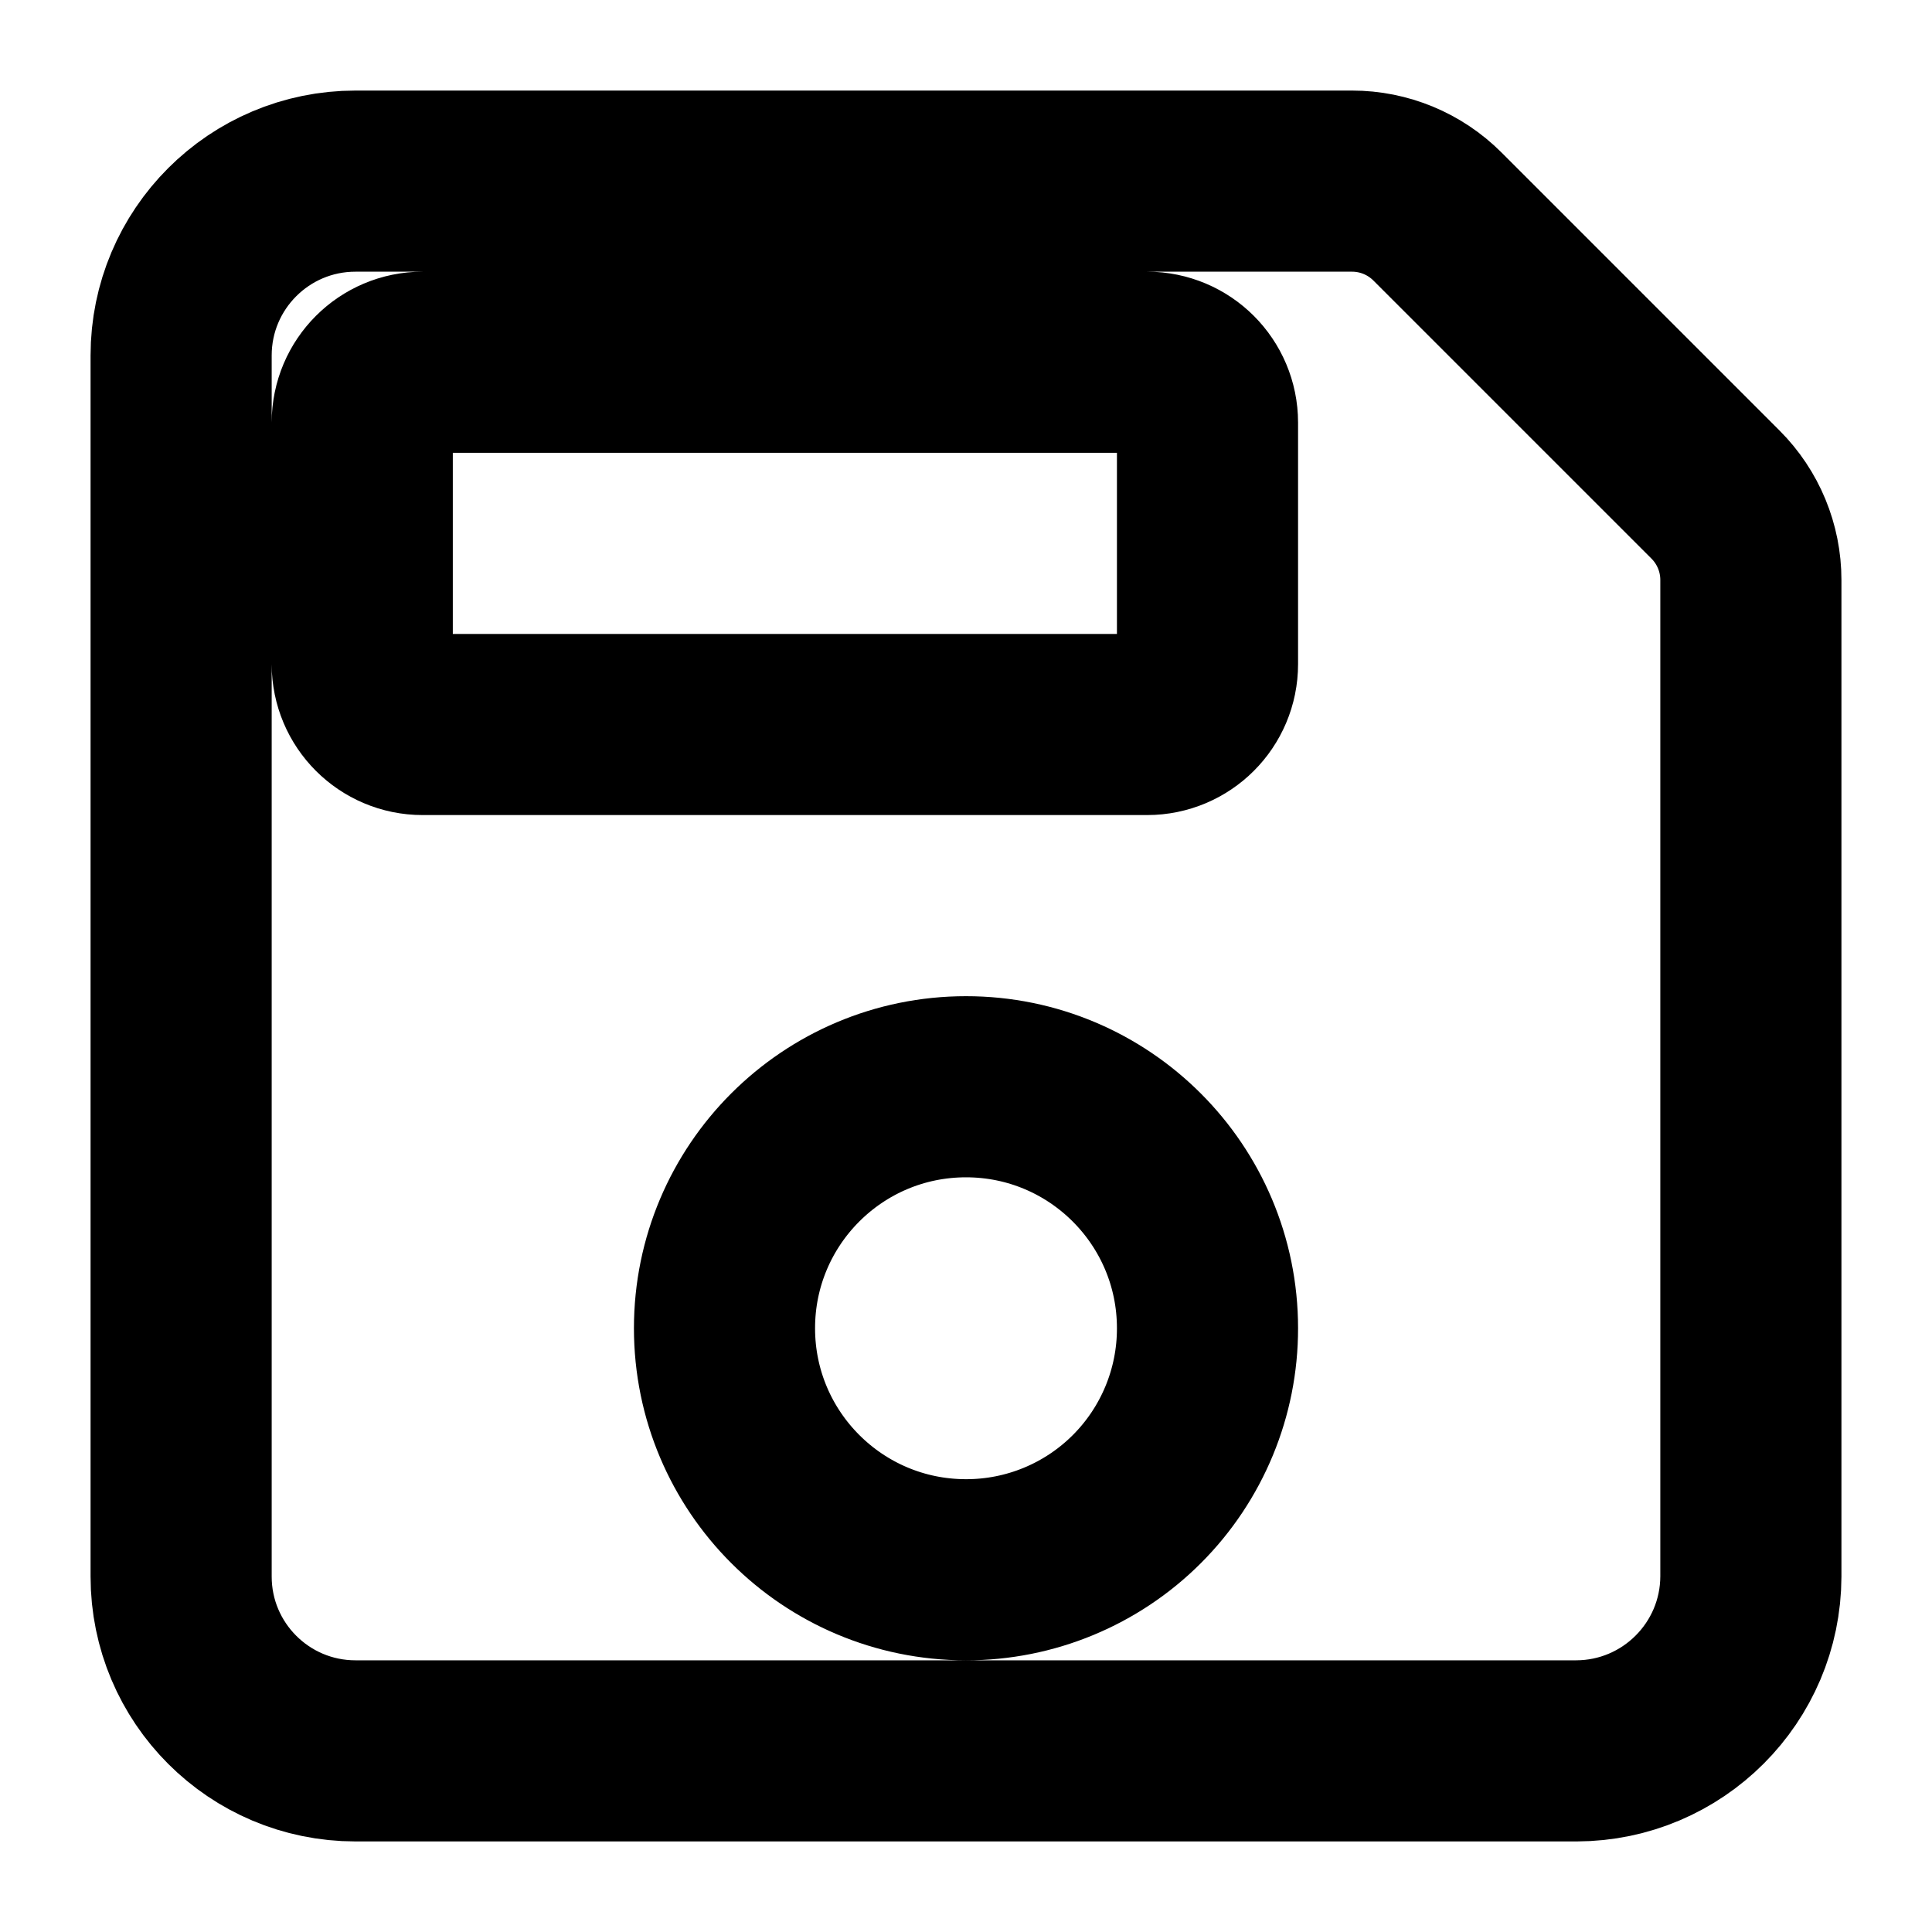
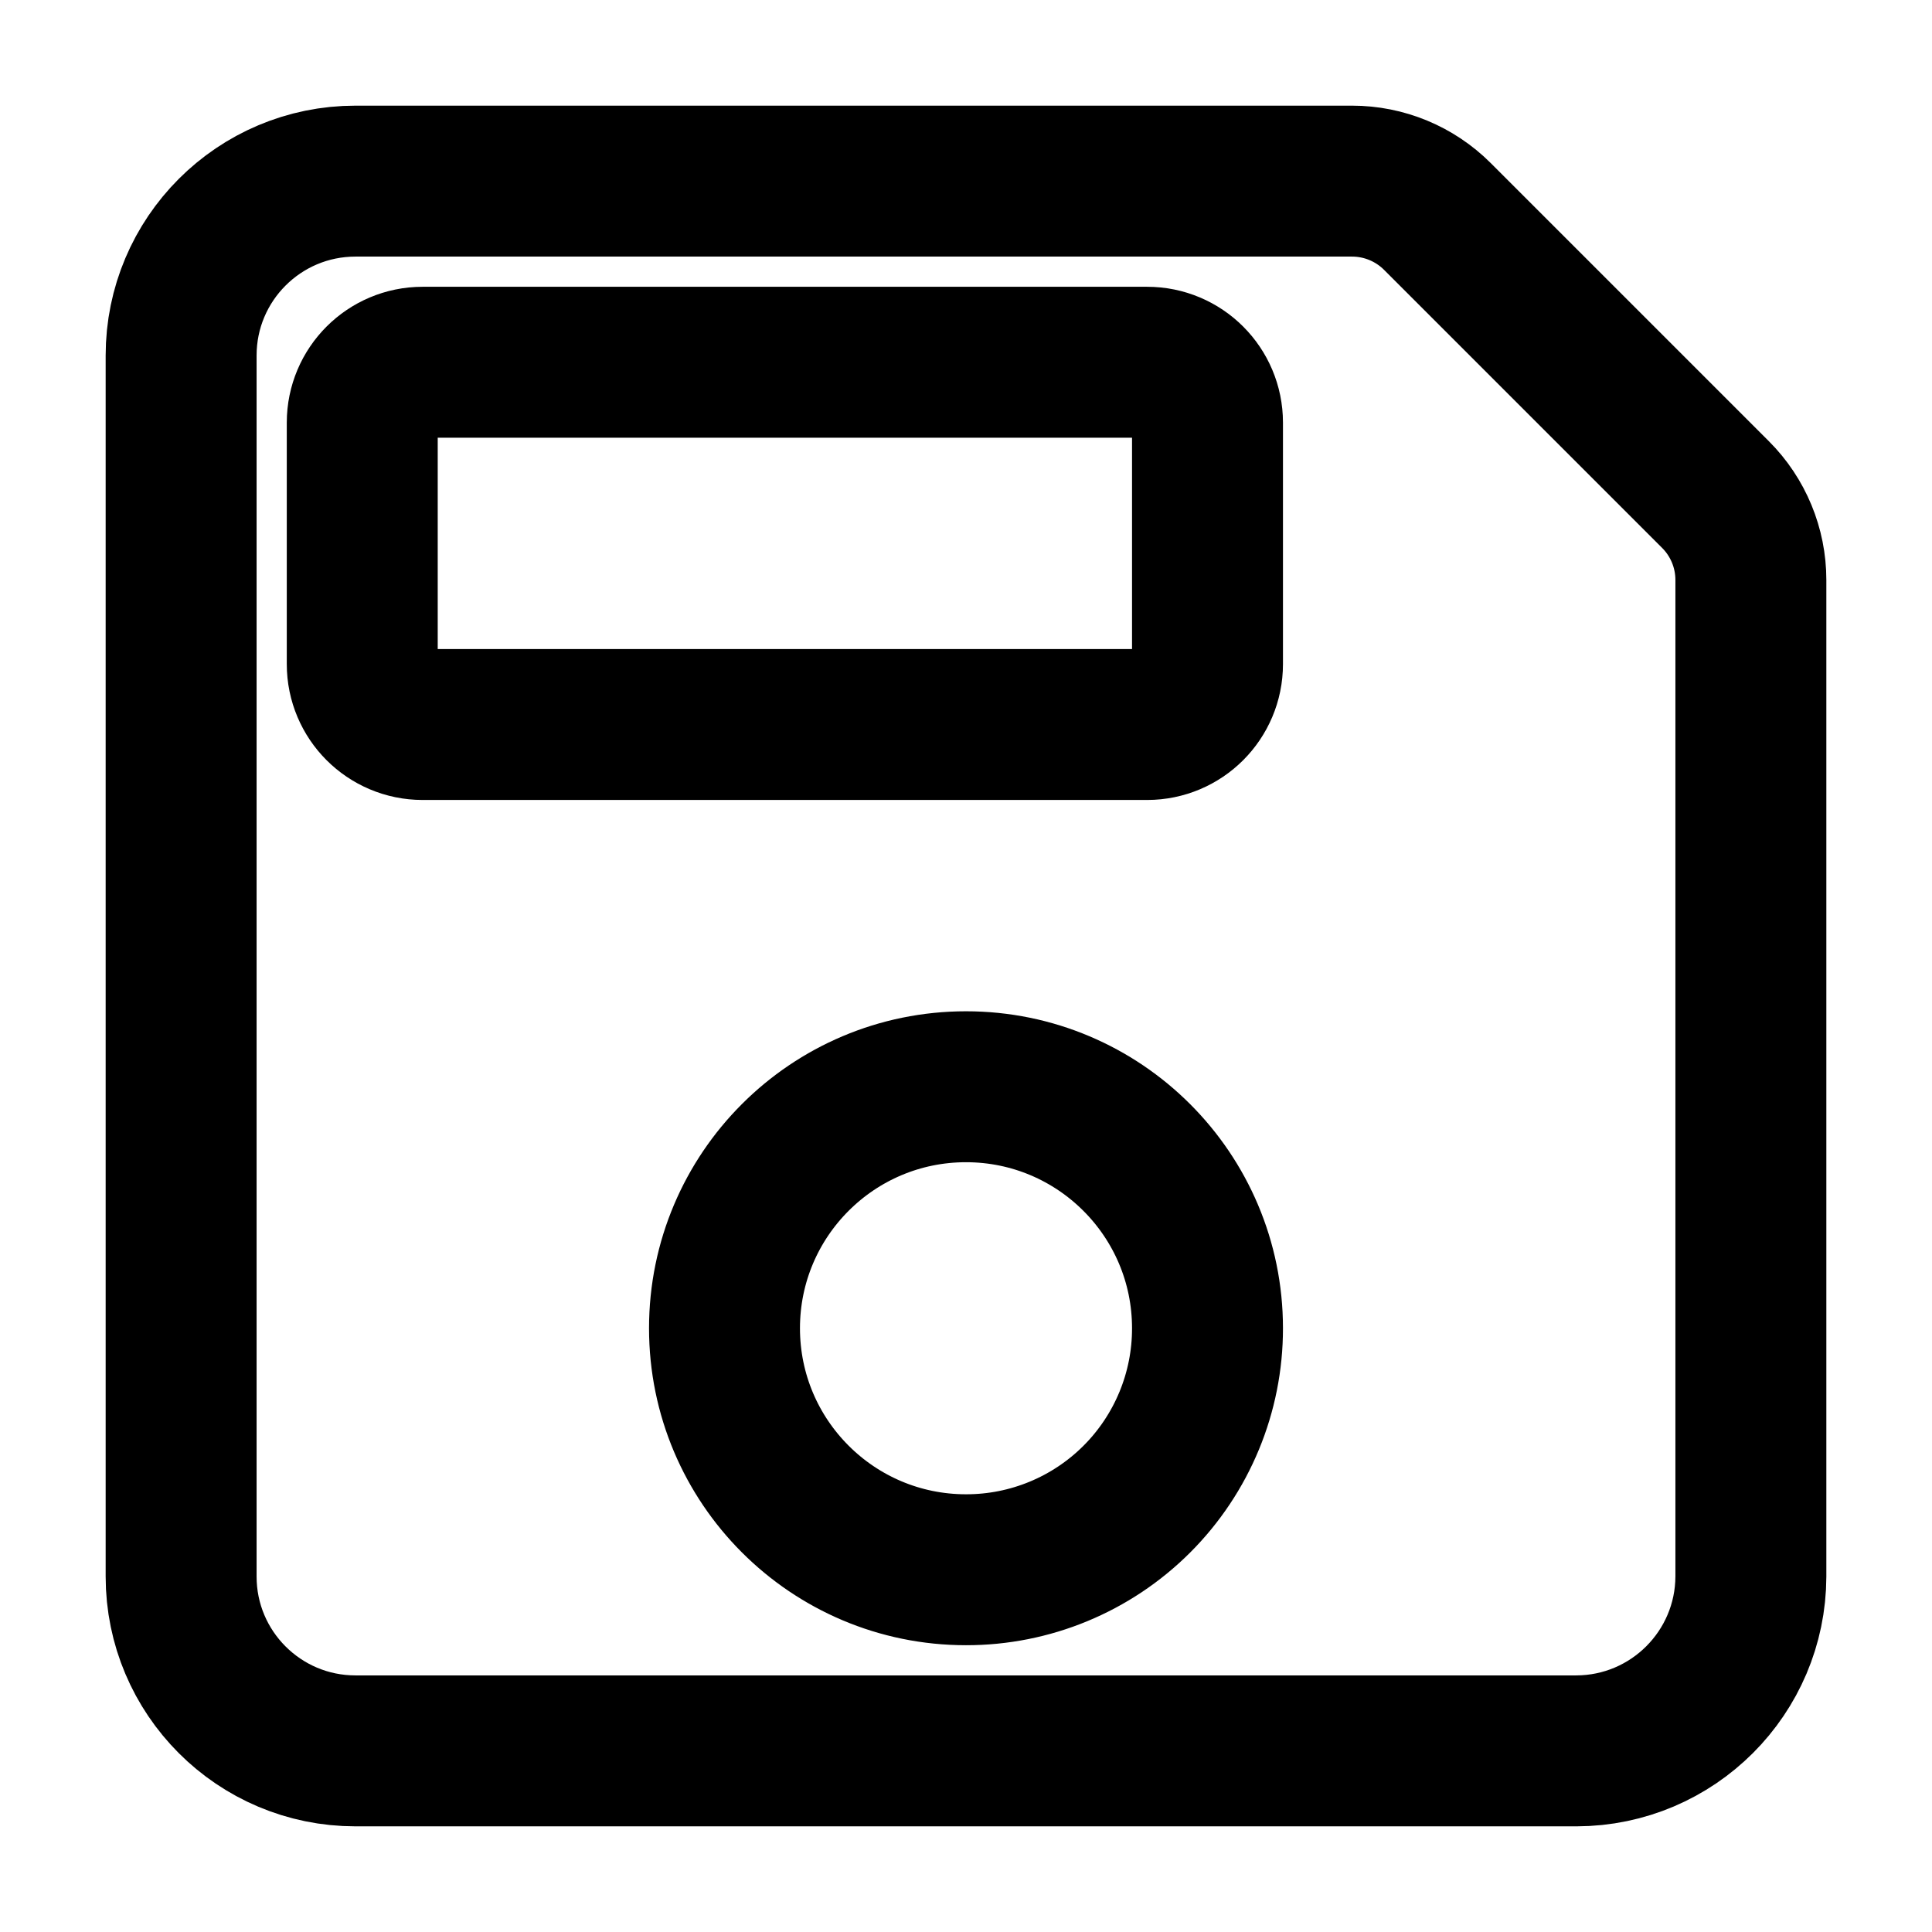
<svg xmlns="http://www.w3.org/2000/svg" width="512" height="512" viewBox="0 0 512 512">
-   <path d="M380.93,57.37A32,32,0,0,0,358.3,48H94.22A46.21,46.21,0,0,0,48,94.22V417.78A46.21,46.21,0,0,0,94.22,464H417.78A46.36,46.36,0,0,0,464,417.78V153.7a32,32,0,0,0-9.37-22.63ZM256,416a64,64,0,1,1,64-64A63.92,63.92,0,0,1,256,416Zm48-224H112a16,16,0,0,1-16-16V112a16,16,0,0,1,16-16H304a16,16,0,0,1,16,16v64A16,16,0,0,1,304,192Z" style="fill:none;stroke:#000;stroke-linecap:round;stroke-linejoin:round;stroke-width:48px" />
+   <path d="M380.93,57.37A32,32,0,0,0,358.3,48H94.22A46.21,46.21,0,0,0,48,94.22V417.78A46.21,46.21,0,0,0,94.22,464H417.78A46.36,46.36,0,0,0,464,417.78V153.7a32,32,0,0,0-9.37-22.63ZM256,416a64,64,0,1,1,64-64A63.92,63.92,0,0,1,256,416Zm48-224H112a16,16,0,0,1-16-16V112a16,16,0,0,1,16-16H304a16,16,0,0,1,16,16v64A16,16,0,0,1,304,192Z" style="fill:none;stroke:#000;stroke-linecap:round;stroke-linejoin:round;stroke-width:40px" />
</svg>
